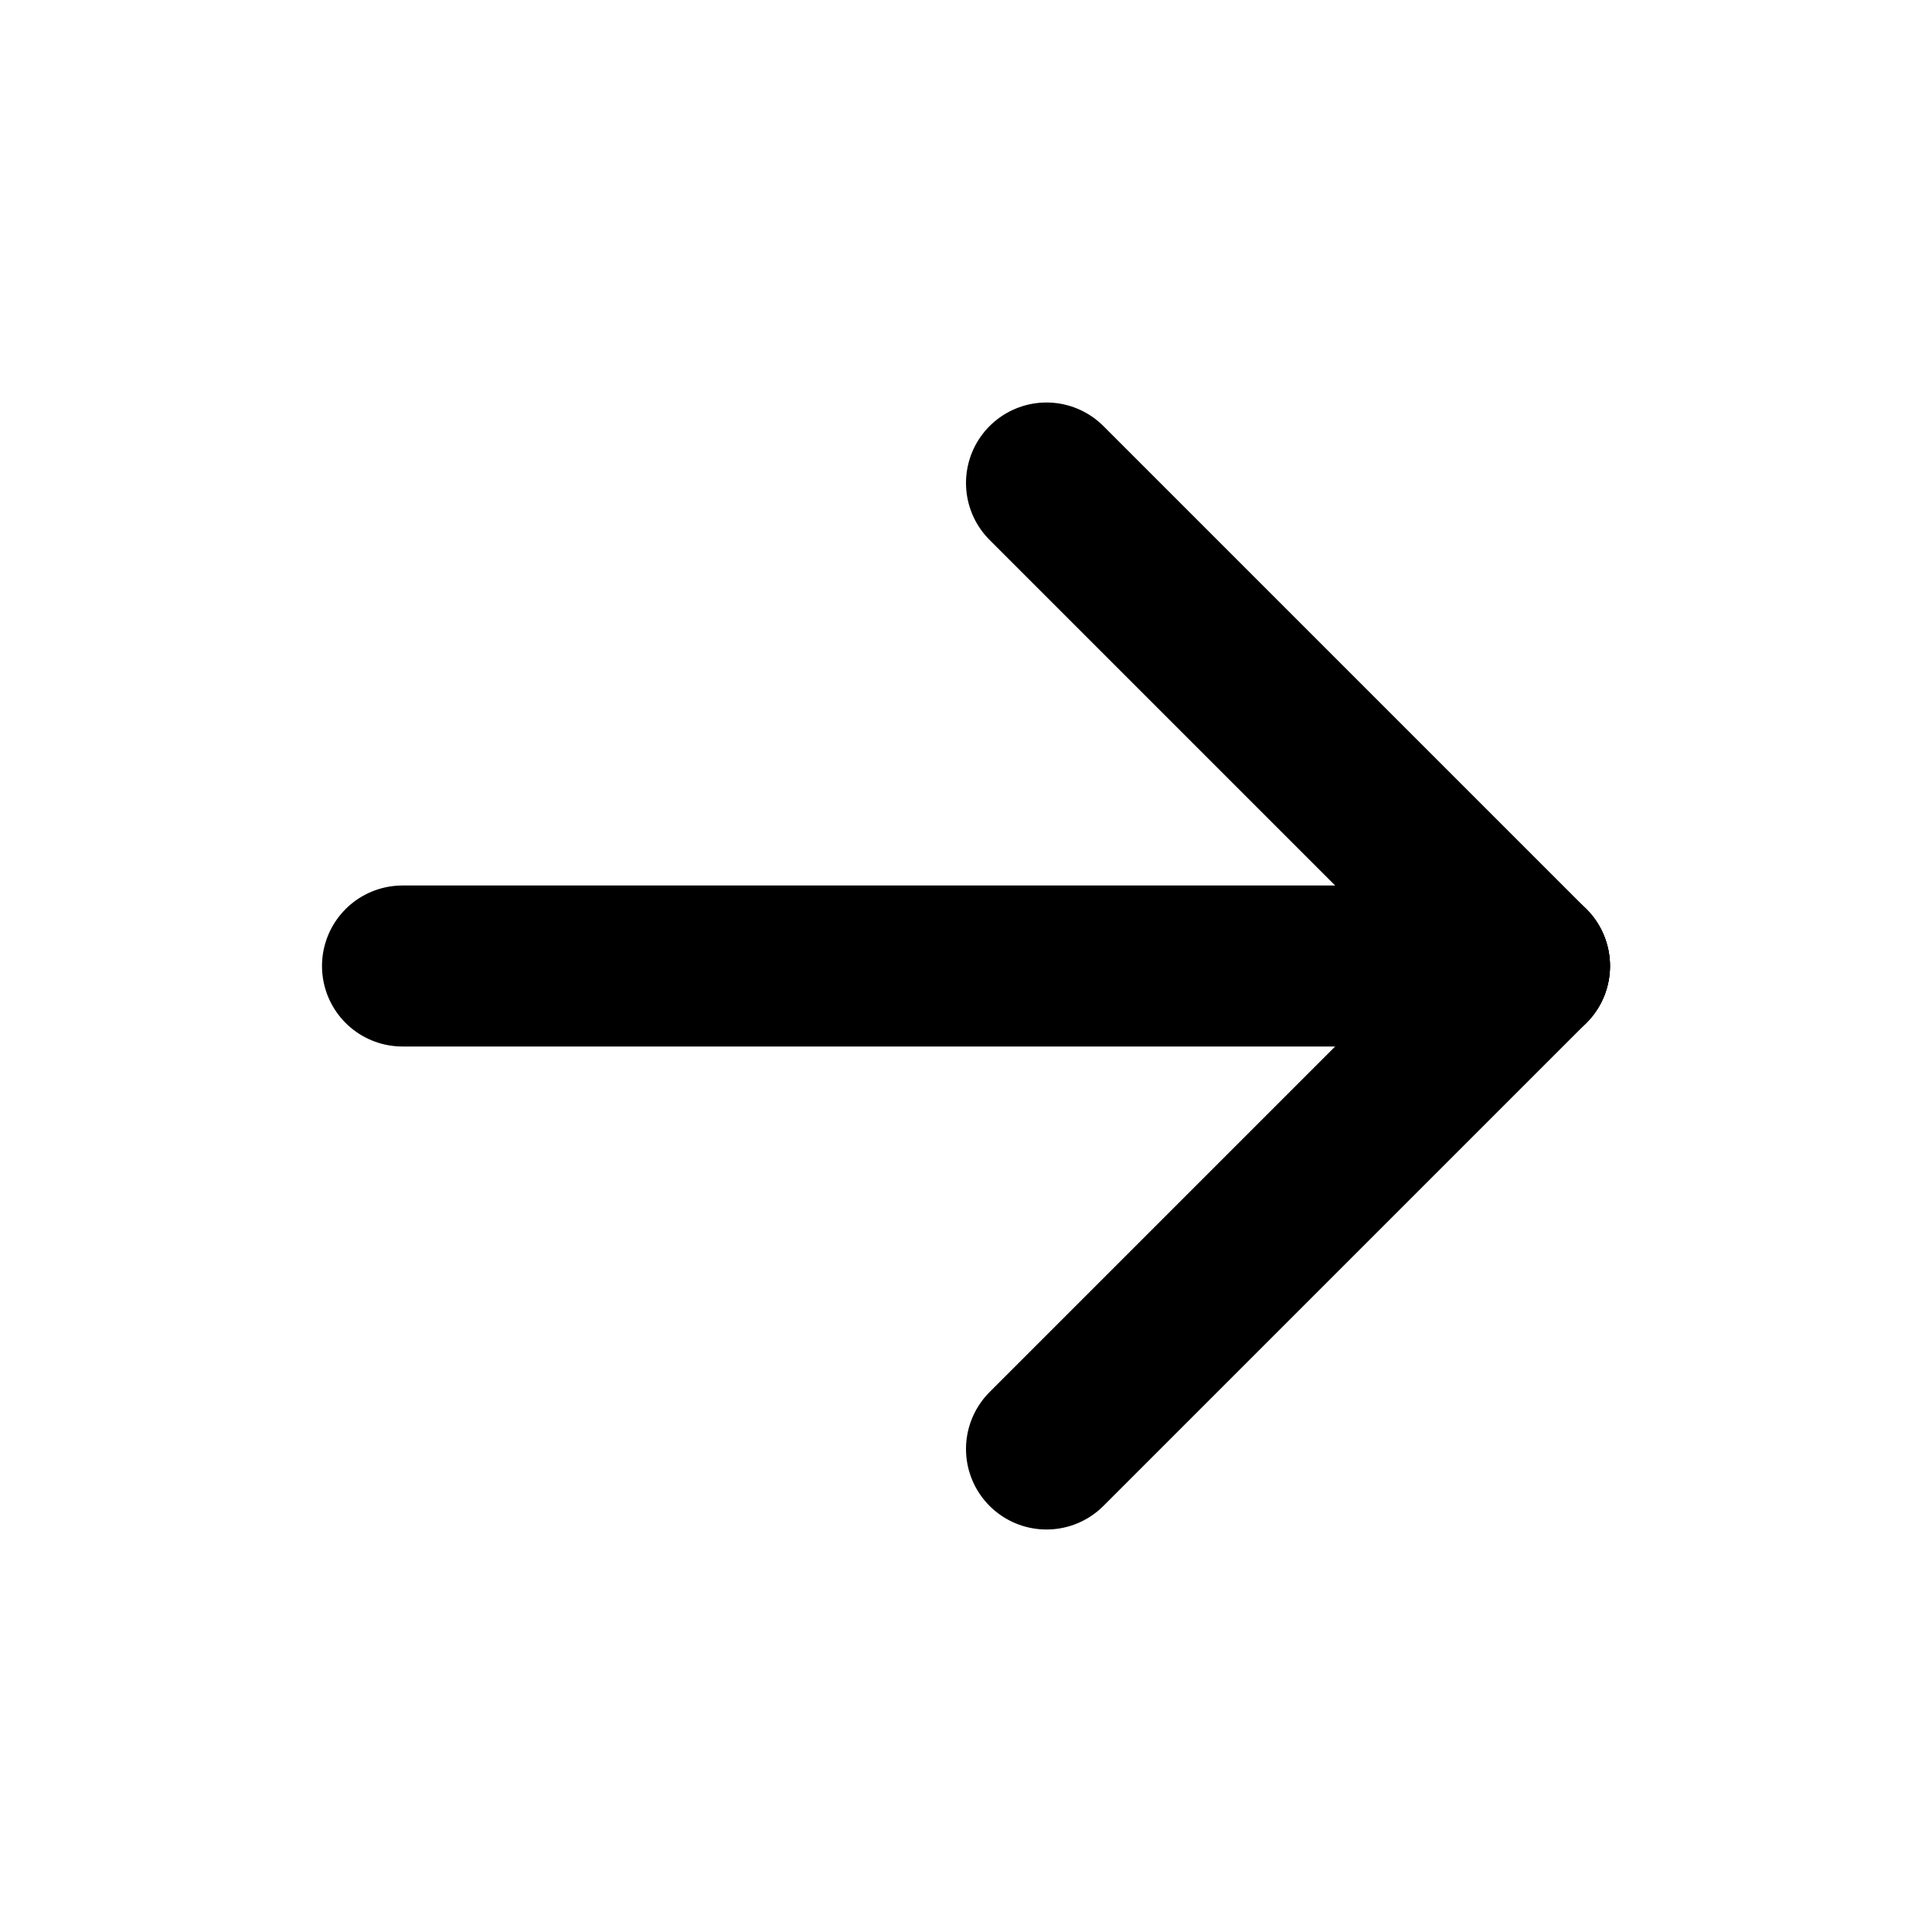
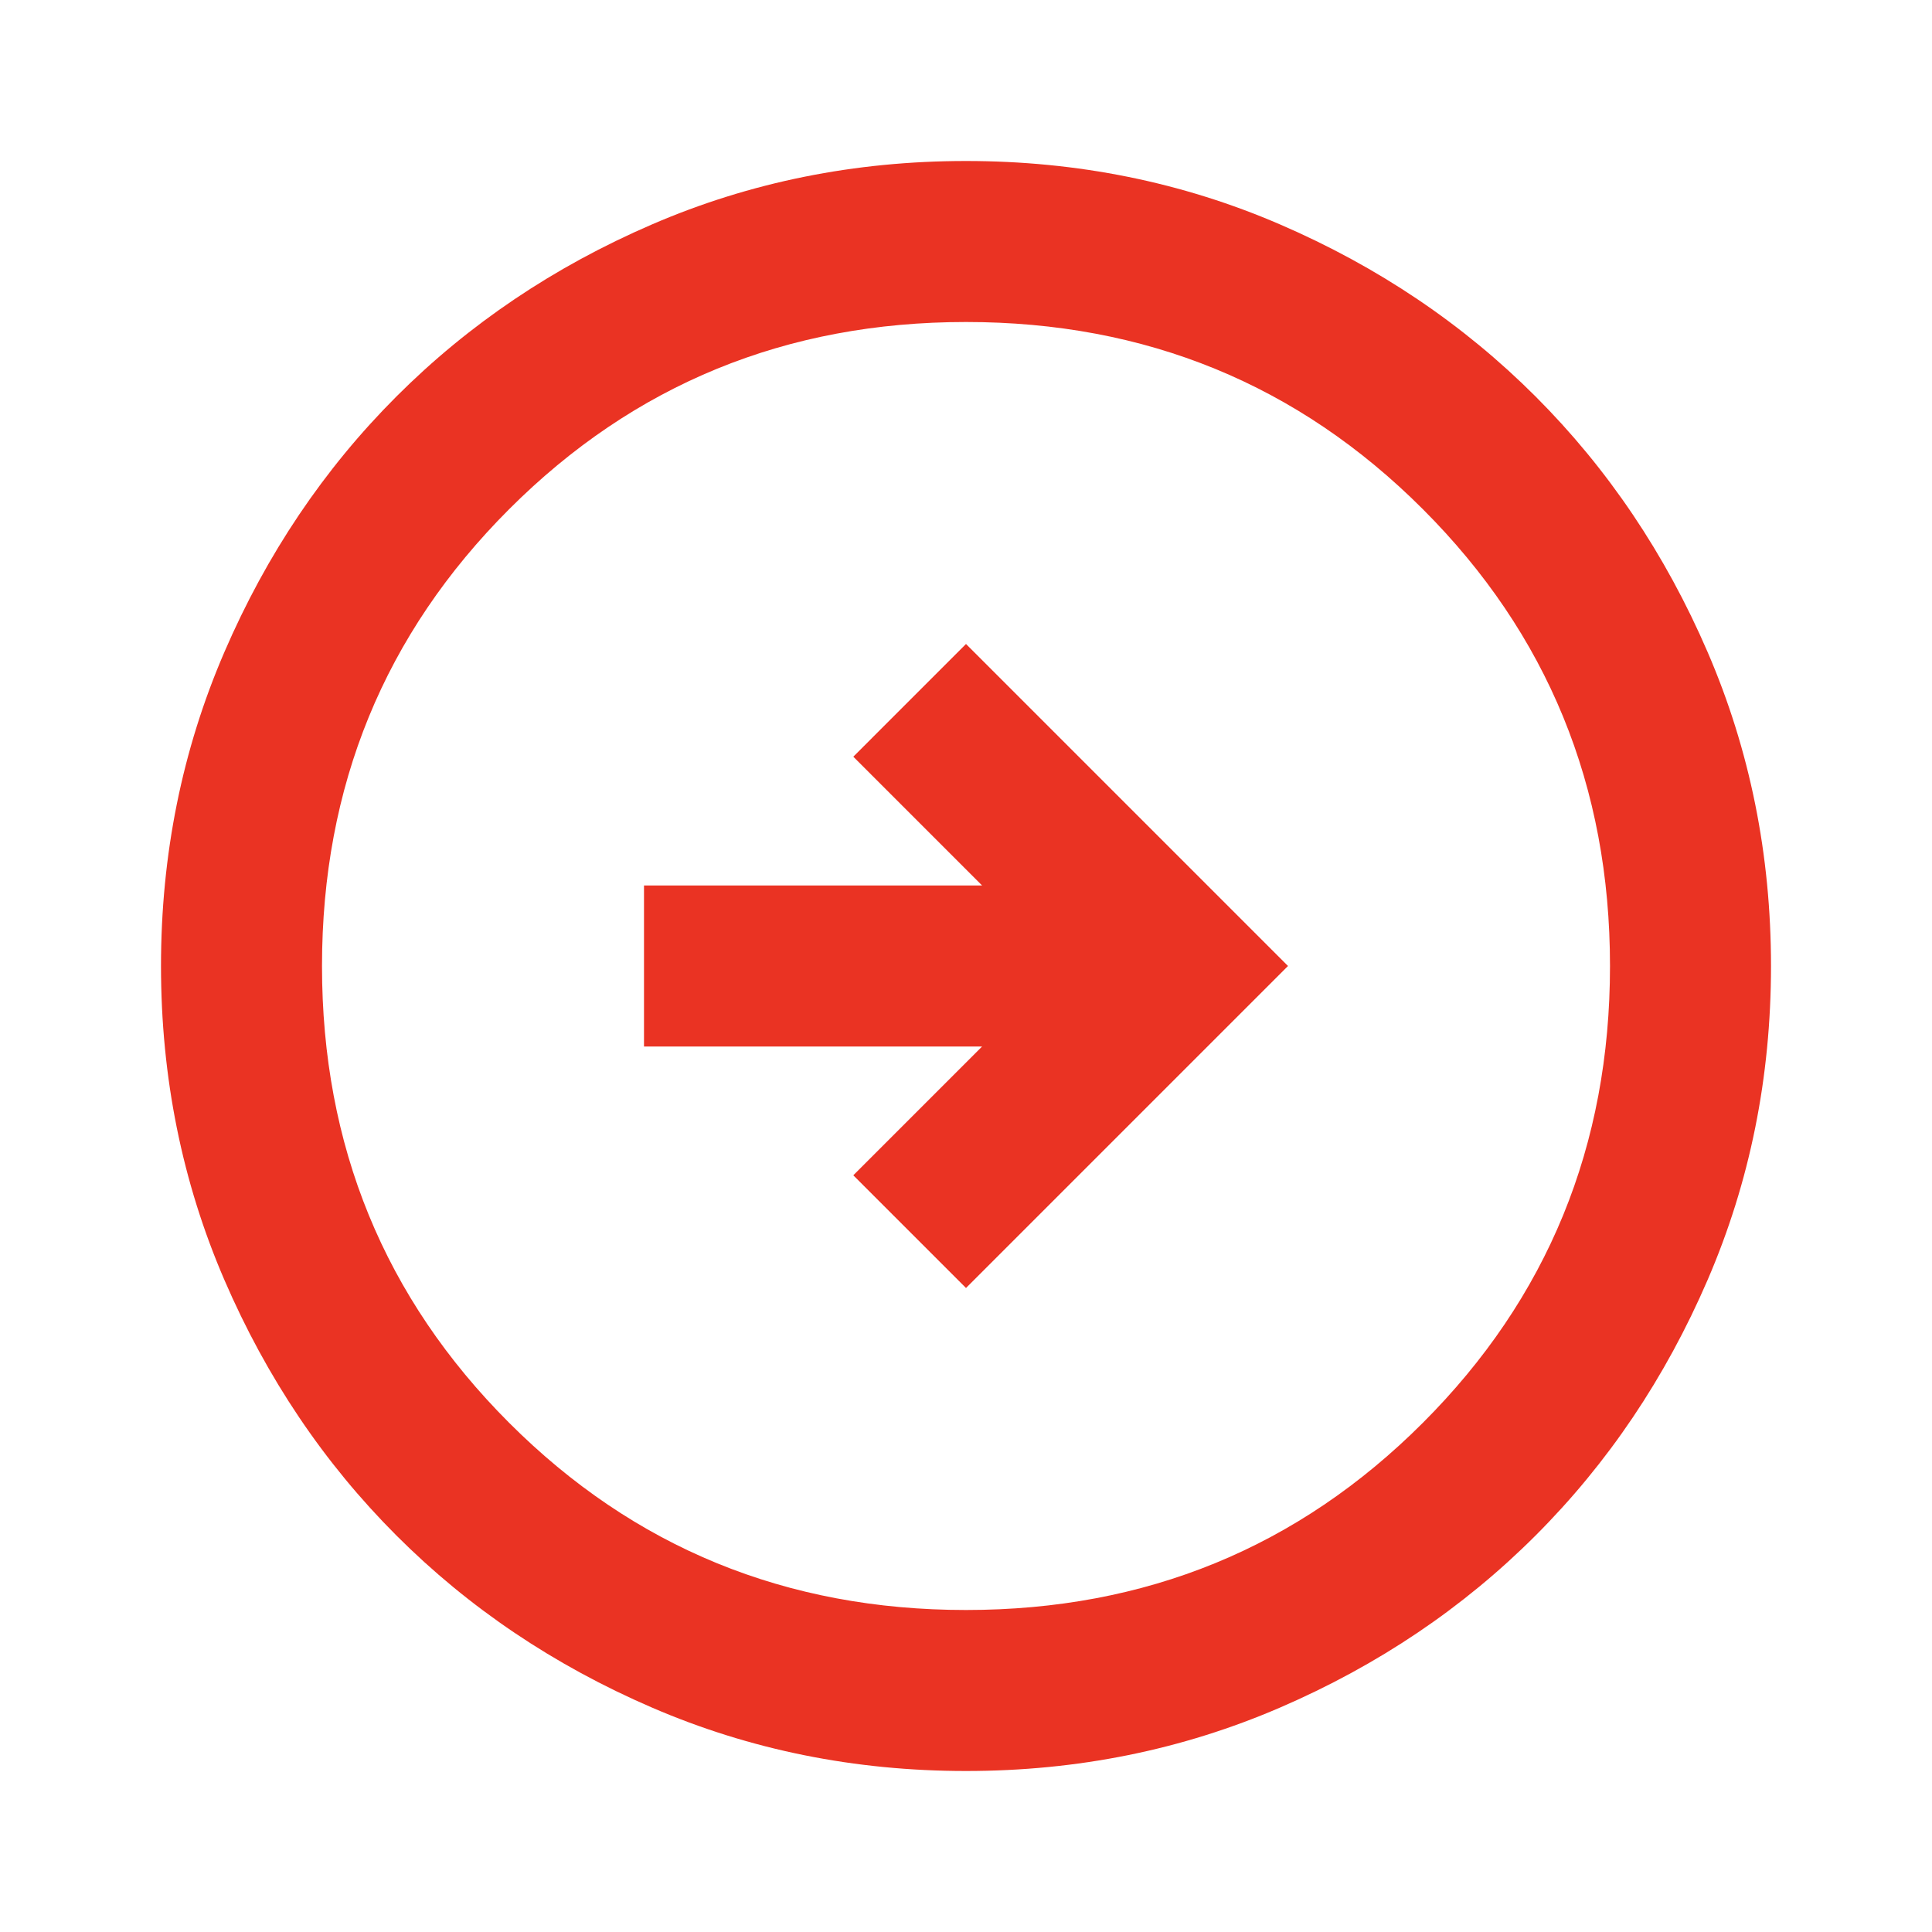
- <svg xmlns="http://www.w3.org/2000/svg" width="24" height="24" viewBox="0 0 24 24" fill="none" stroke="currentColor" stroke-width="2" stroke-linecap="round" stroke-linejoin="round" class="icon icon-tabler icons-tabler-outline icon-tabler-arrow-right">
-   <path stroke="none" d="M0 0h24v24H0z" fill="none" />
-   <path d="M5 12l14 0" />
-   <path d="M13 18l6 -6" />
-   <path d="M13 6l6 6" />
+ <svg xmlns="http://www.w3.org/2000/svg" height="24px" viewBox="0 -960 960 960" width="24px" fill="#EA3323">
+   <path d="m480-320 160-160-160-160-56 56 64 64H320v80h168l-64 64 56 56Zm0 240q-83 0-156-31.5T197-197q-54-54-85.5-127T80-480q0-83 31.5-156T197-763q54-54 127-85.5T480-880q83 0 156 31.5T763-763q54 54 85.5 127T880-480q0 83-31.5 156T763-197q-54 54-127 85.5T480-80Zm0-80q134 0 227-93t93-227q0-134-93-227t-227-93q-134 0-227 93t-93 227q0 134 93 227t227 93Zm0-320Z" />
</svg>
